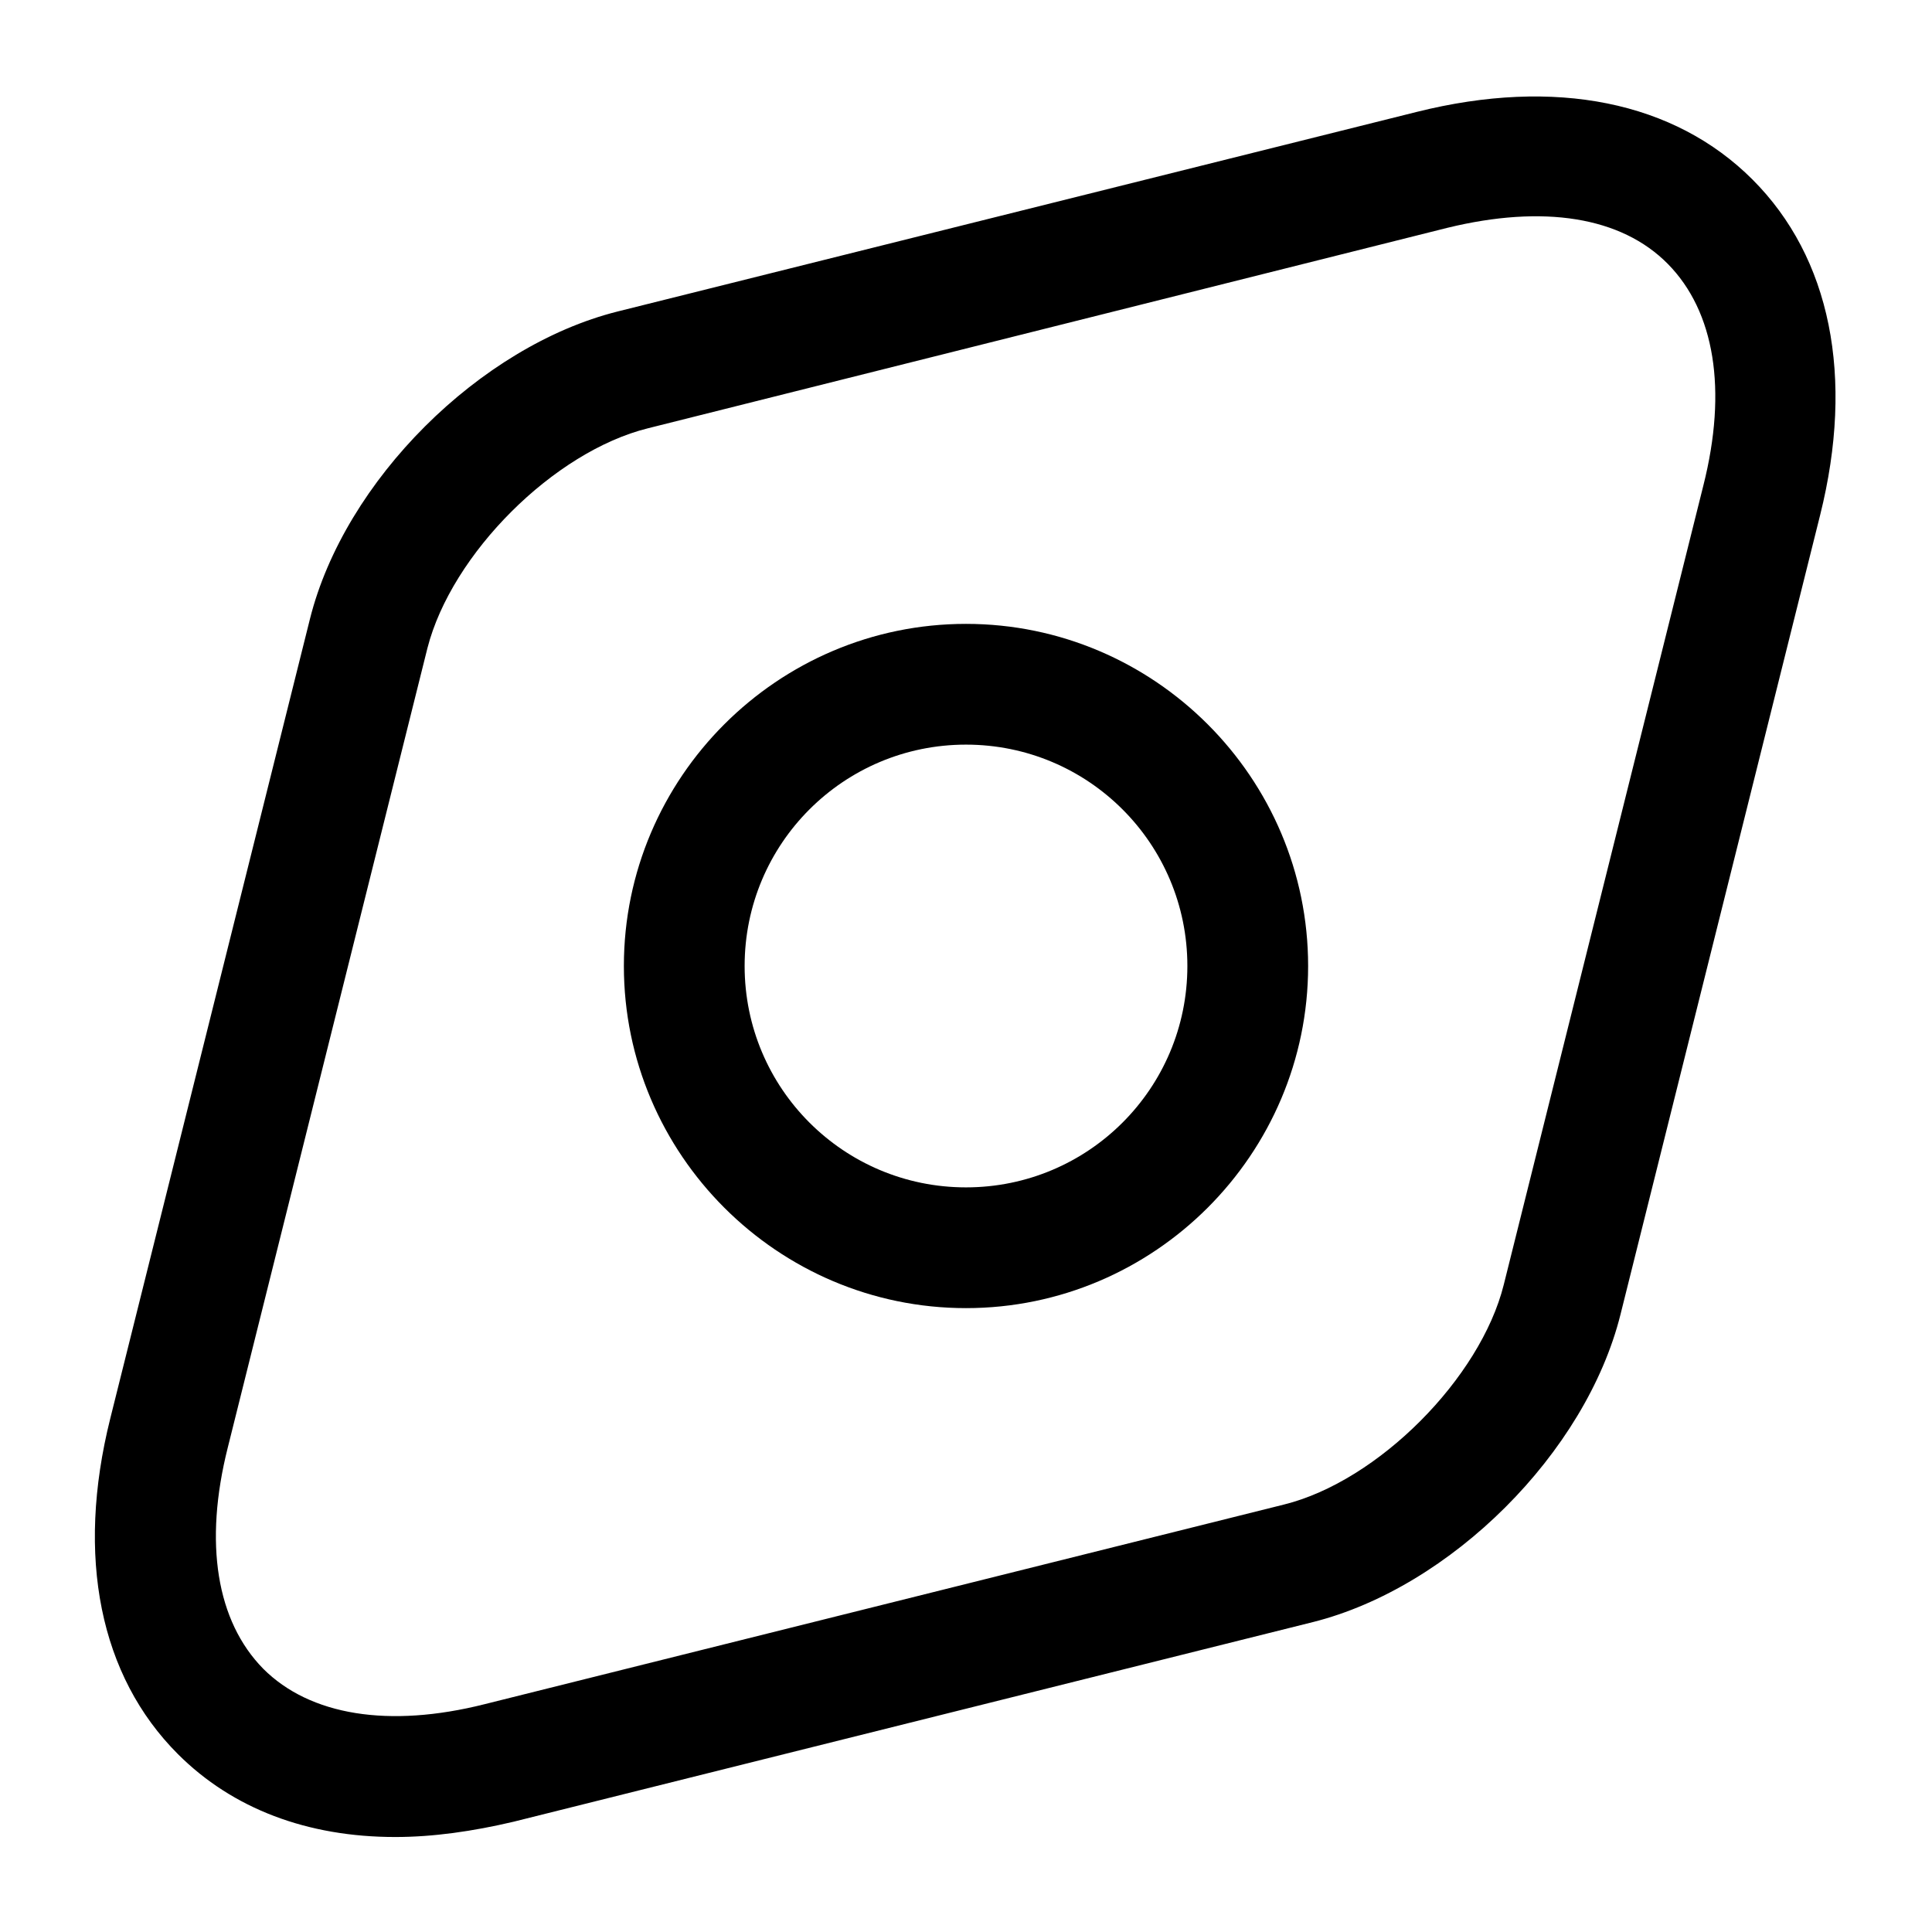
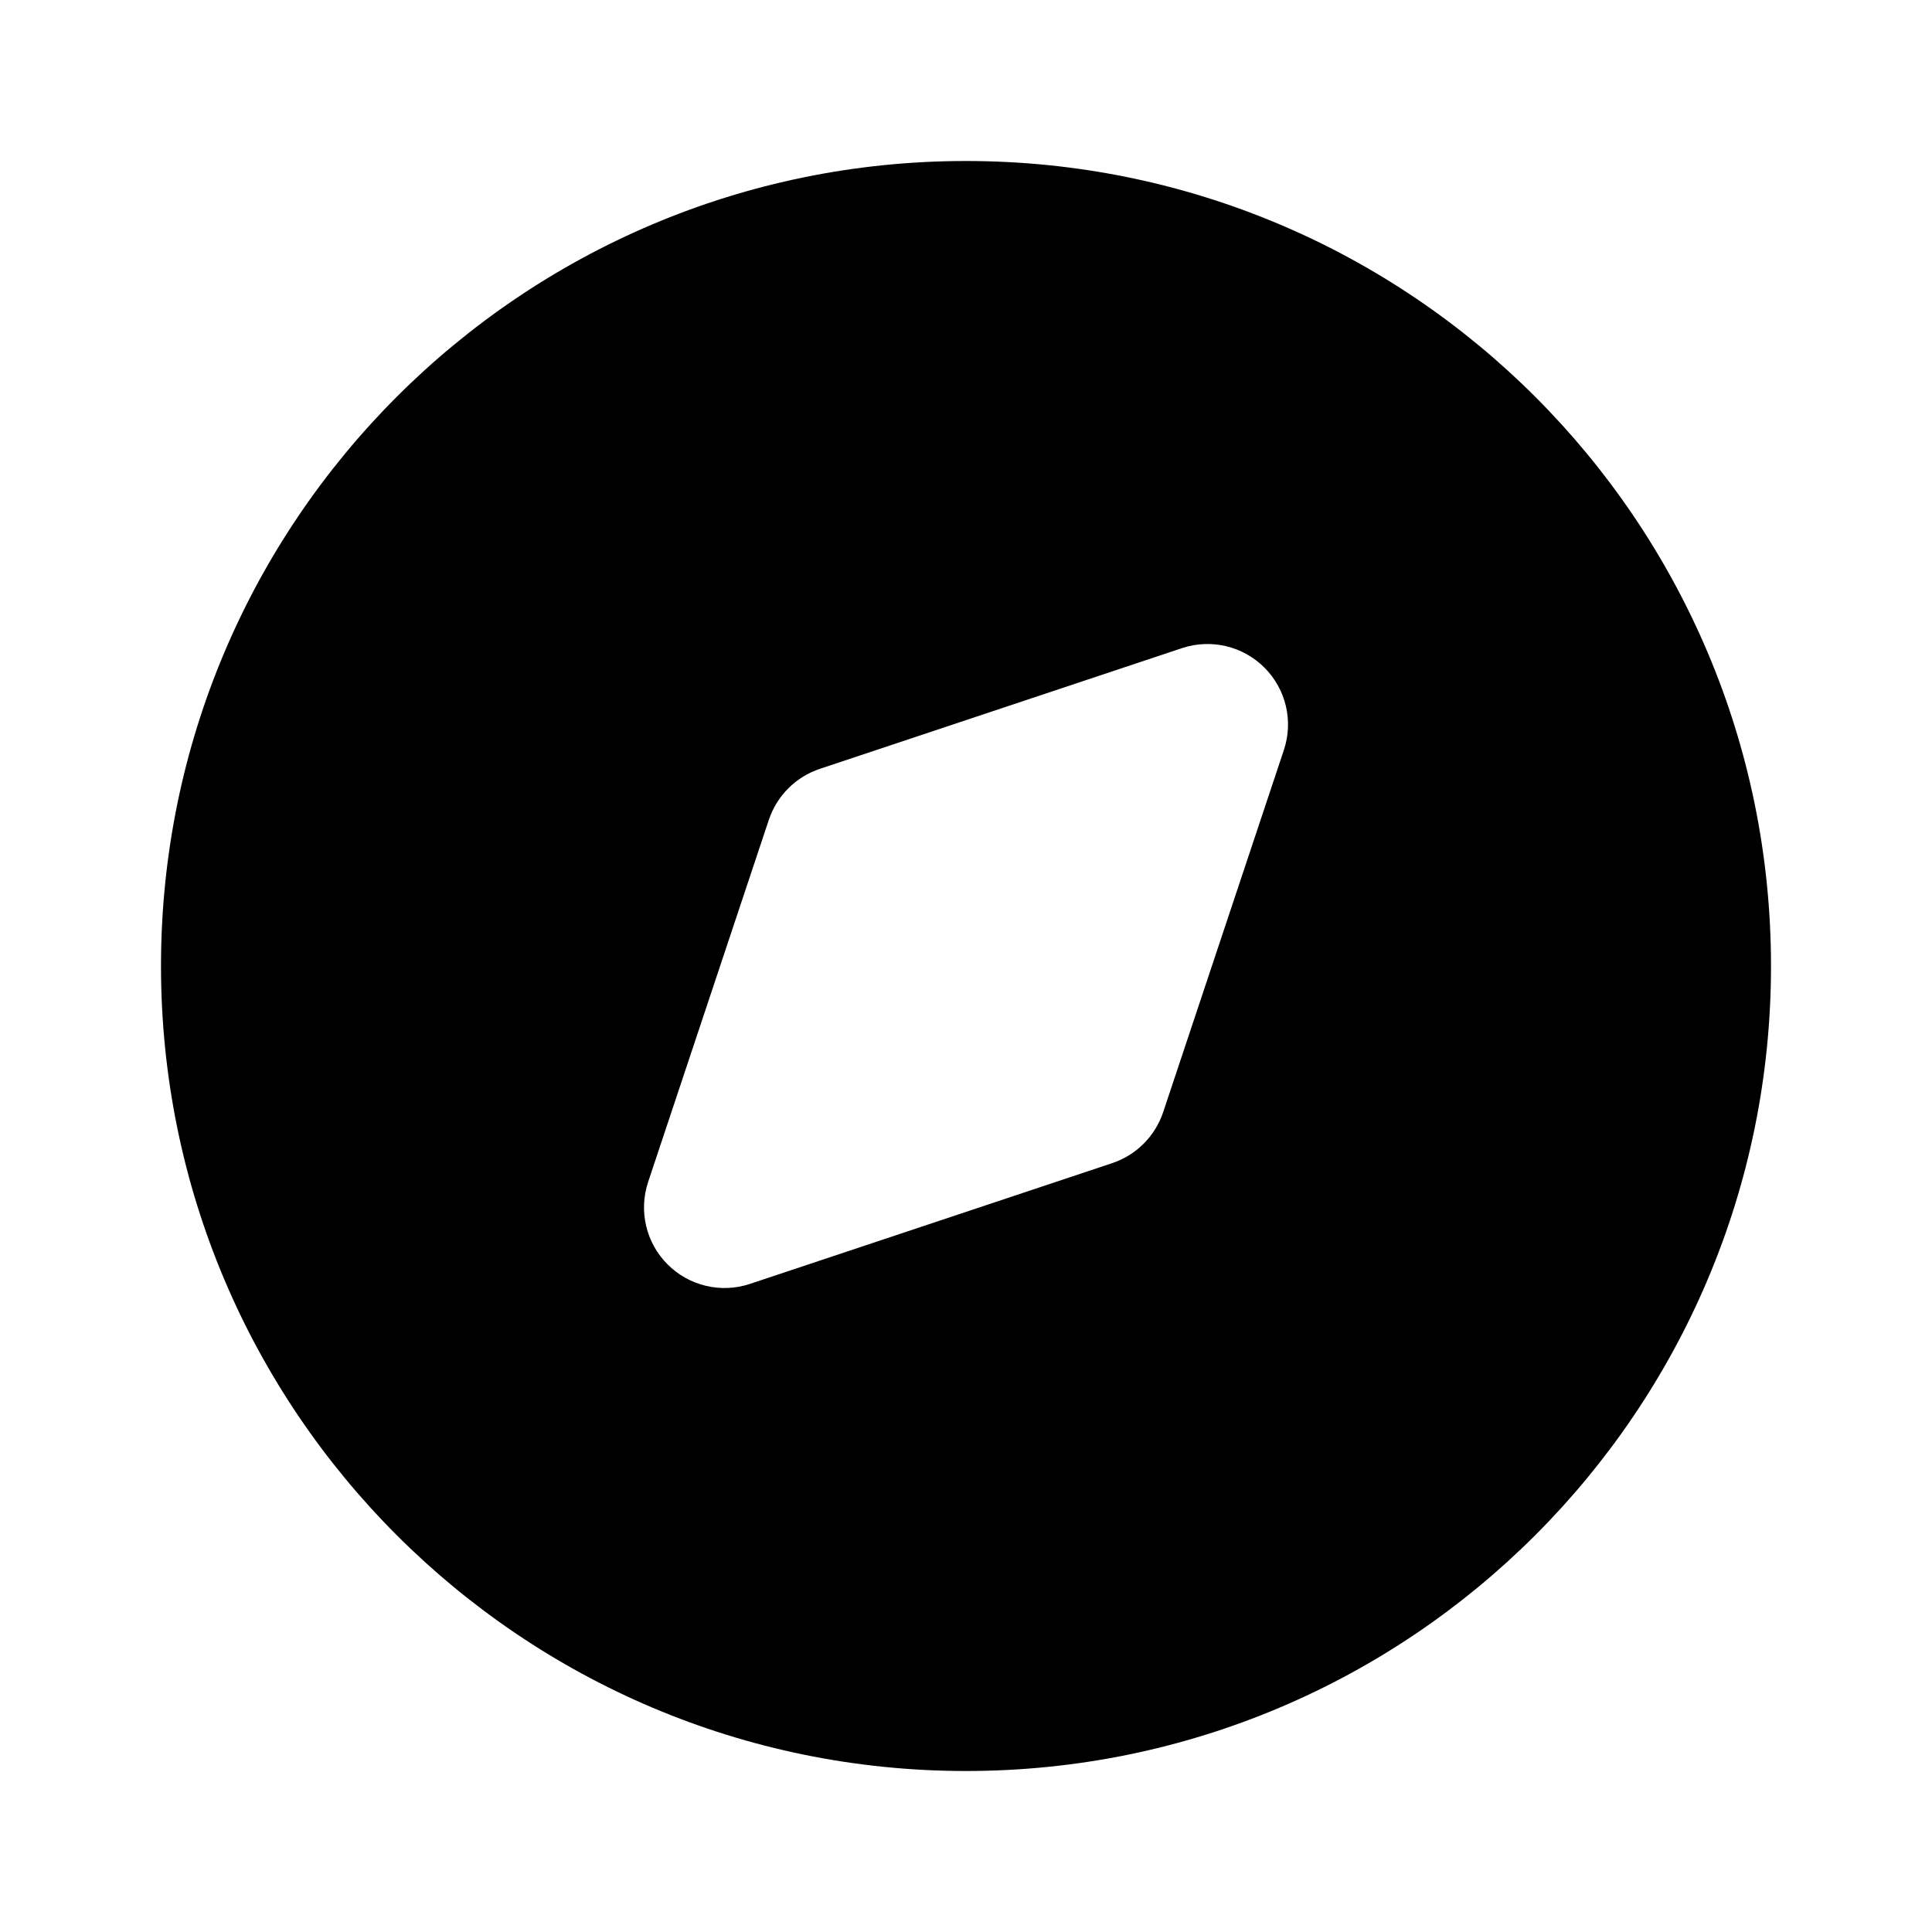
<svg xmlns="http://www.w3.org/2000/svg" width="800px" height="800px" viewBox="0 0 24 24" fill="none">
-   <path d="M4.91 22.82C3.82 22.82 2.89 22.47 2.21 21.79C1.24 20.82 0.94 19.34 1.37 17.62L3.85 7.69C4.28 5.97 5.96 4.3 7.67 3.87L17.6 1.39C19.32 0.96 20.8 1.26 21.77 2.23C22.74 3.2 23.04 4.68 22.61 6.4L20.13 16.33C19.7 18.05 18.02 19.72 16.31 20.15L6.38 22.63C5.87 22.75 5.38 22.82 4.91 22.82ZM17.98 2.83L8.05 5.32C6.88 5.61 5.61 6.88 5.31 8.05L2.83 17.98C2.53 19.17 2.69 20.14 3.27 20.73C3.85 21.31 4.83 21.47 6.02 21.17L15.95 18.69C17.12 18.4 18.39 17.12 18.68 15.96L21.16 6.03C21.46 4.84 21.3 3.87 20.72 3.28C20.14 2.69 19.17 2.54 17.98 2.83Z" fill="#000000" />
-   <path d="M12 16.25C9.66 16.25 7.75 14.34 7.75 12C7.75 9.66 9.66 7.75 12 7.75C14.34 7.75 16.25 9.66 16.25 12C16.25 14.34 14.34 16.25 12 16.25ZM12 9.25C10.48 9.25 9.25 10.48 9.25 12C9.25 13.52 10.48 14.75 12 14.75C13.52 14.75 14.75 13.52 14.75 12C14.75 10.48 13.52 9.25 12 9.25Z" fill="#000000" />
+   <path fill-rule="evenodd" clip-rule="evenodd" d="M12 2C6.477 2 2 6.477 2 12C2 17.523 6.477 22 12 22C17.523 22 22 17.523 22 12C22 6.477 17.523 2 12 2ZM15.949 9.316C16.069 8.957 15.975 8.561 15.707 8.293C15.439 8.025 15.043 7.932 14.684 8.051L10.184 9.551C9.885 9.651 9.651 9.885 9.551 10.184L8.051 14.684C7.932 15.043 8.025 15.439 8.293 15.707C8.561 15.975 8.957 16.069 9.316 15.949L13.816 14.449C14.115 14.349 14.349 14.115 14.449 13.816L15.949 9.316Z" fill="#000000" />
</svg>
